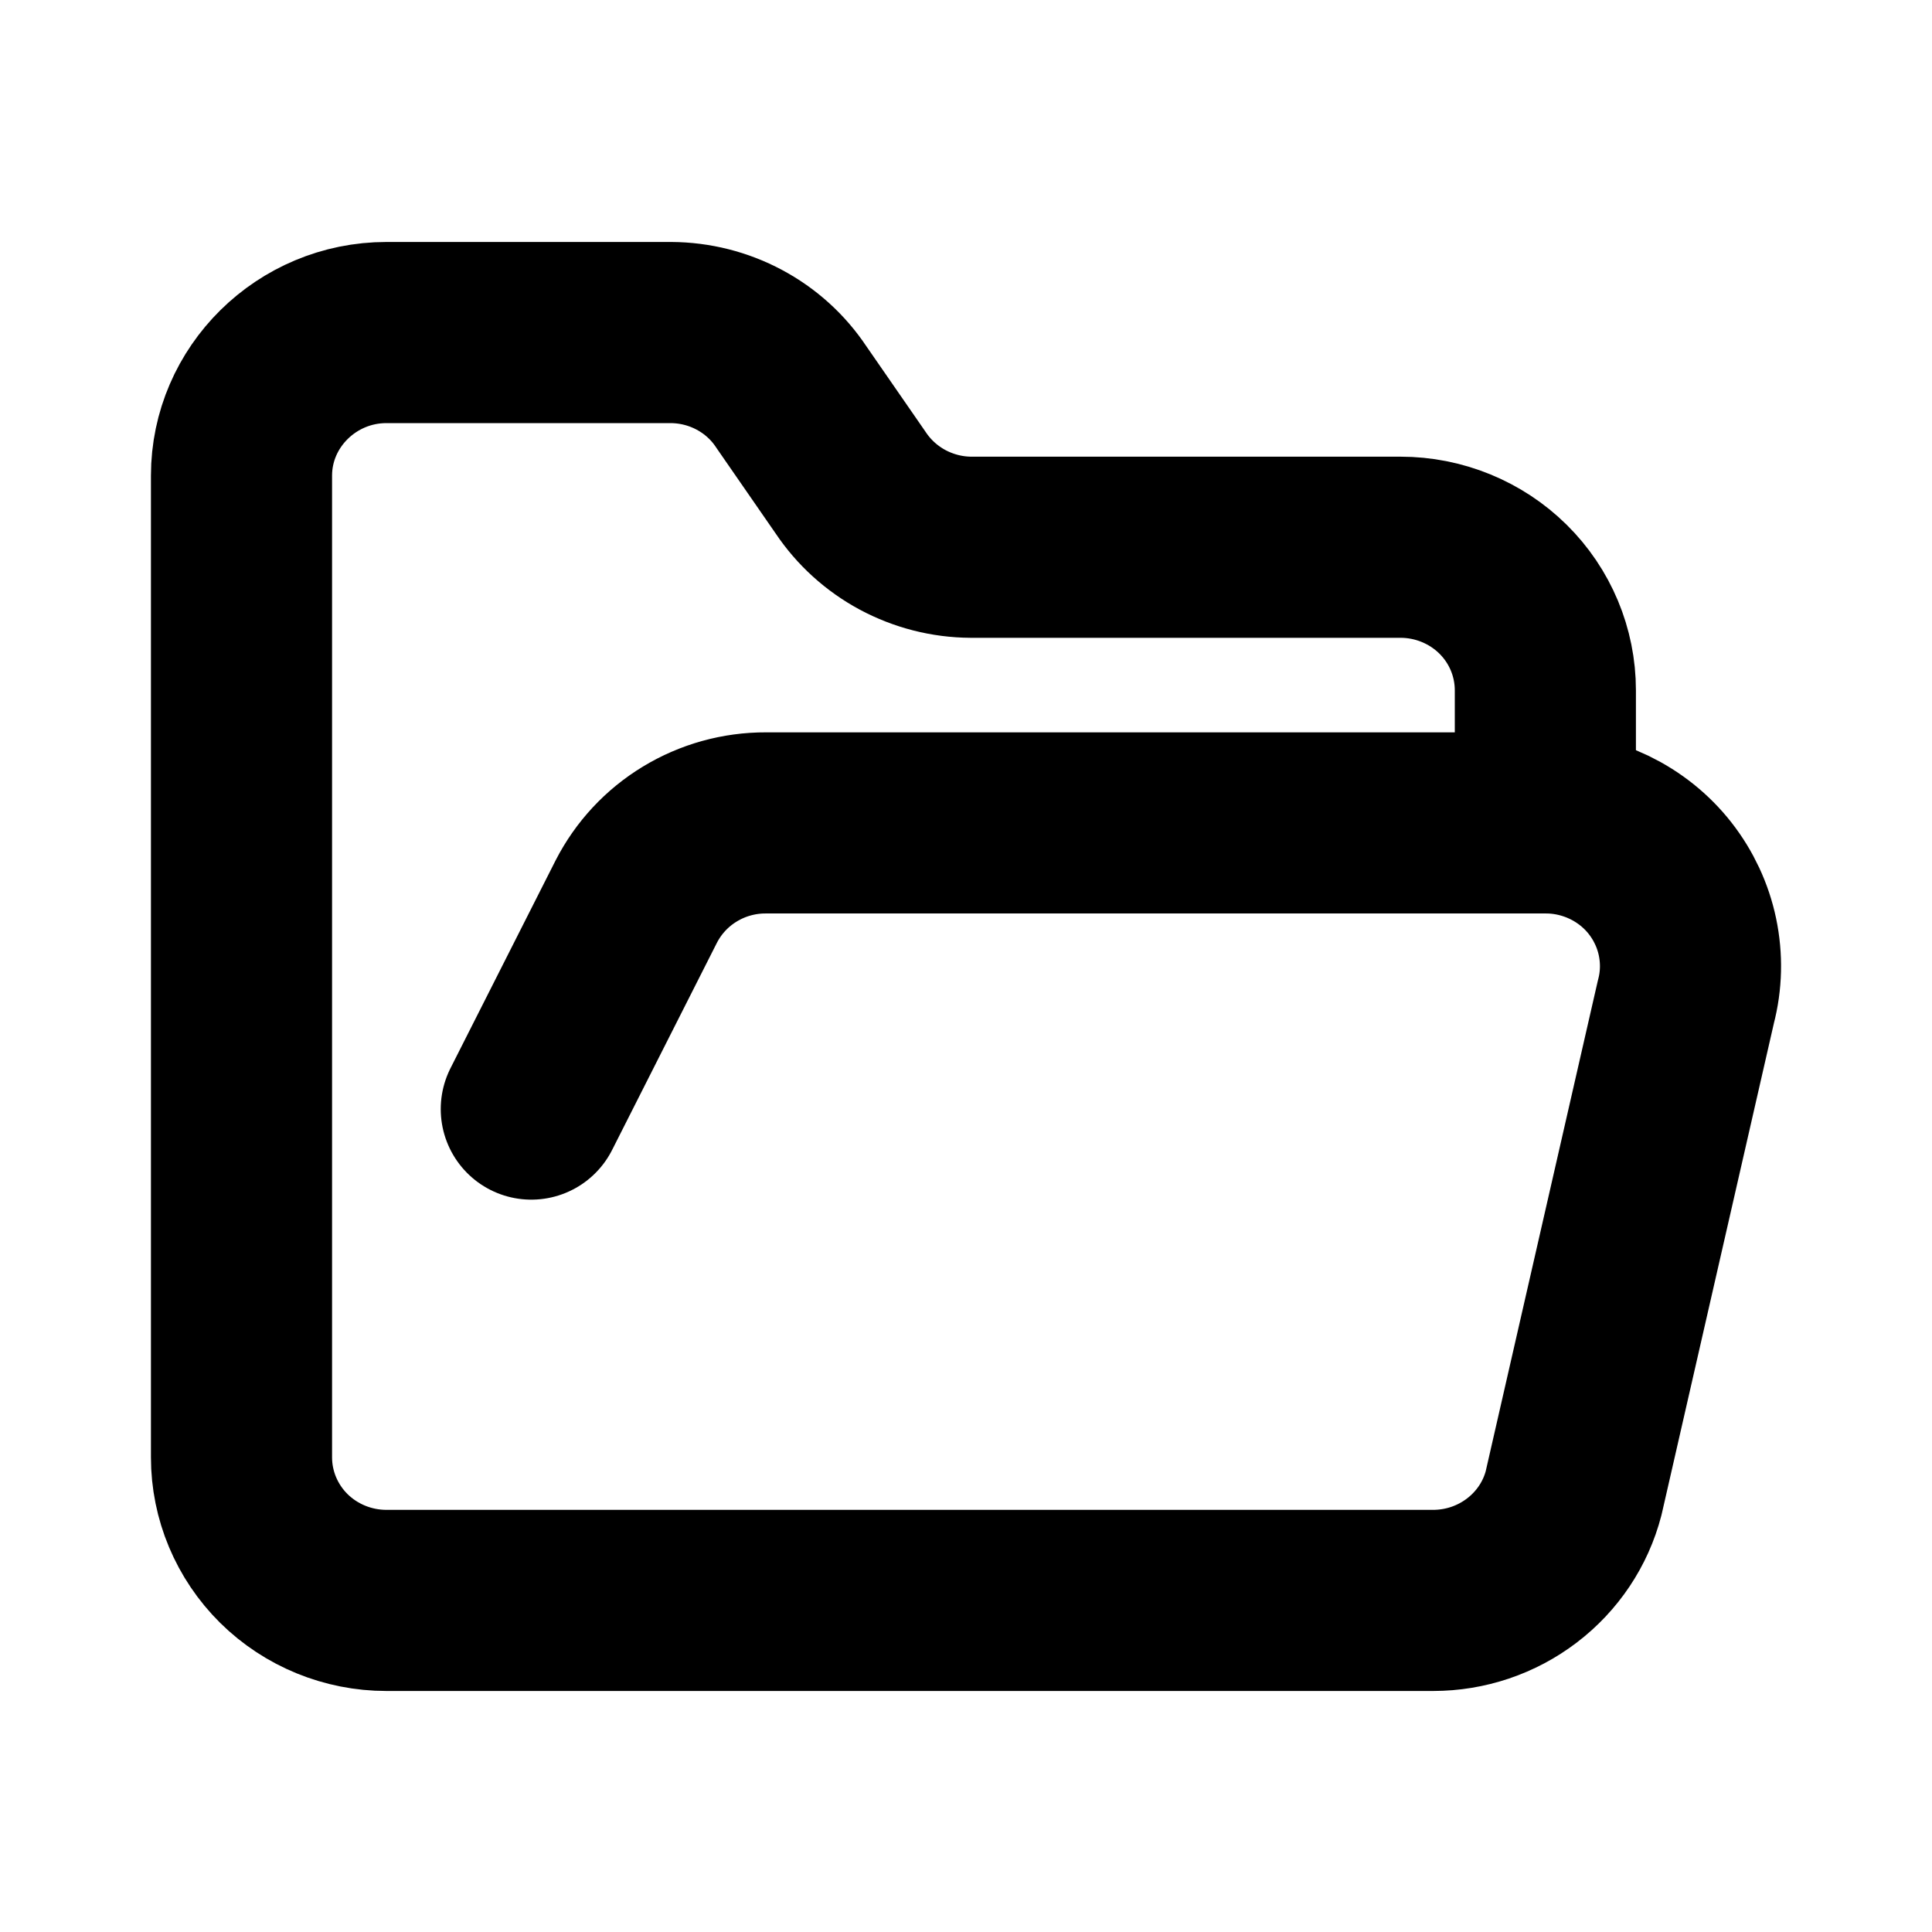
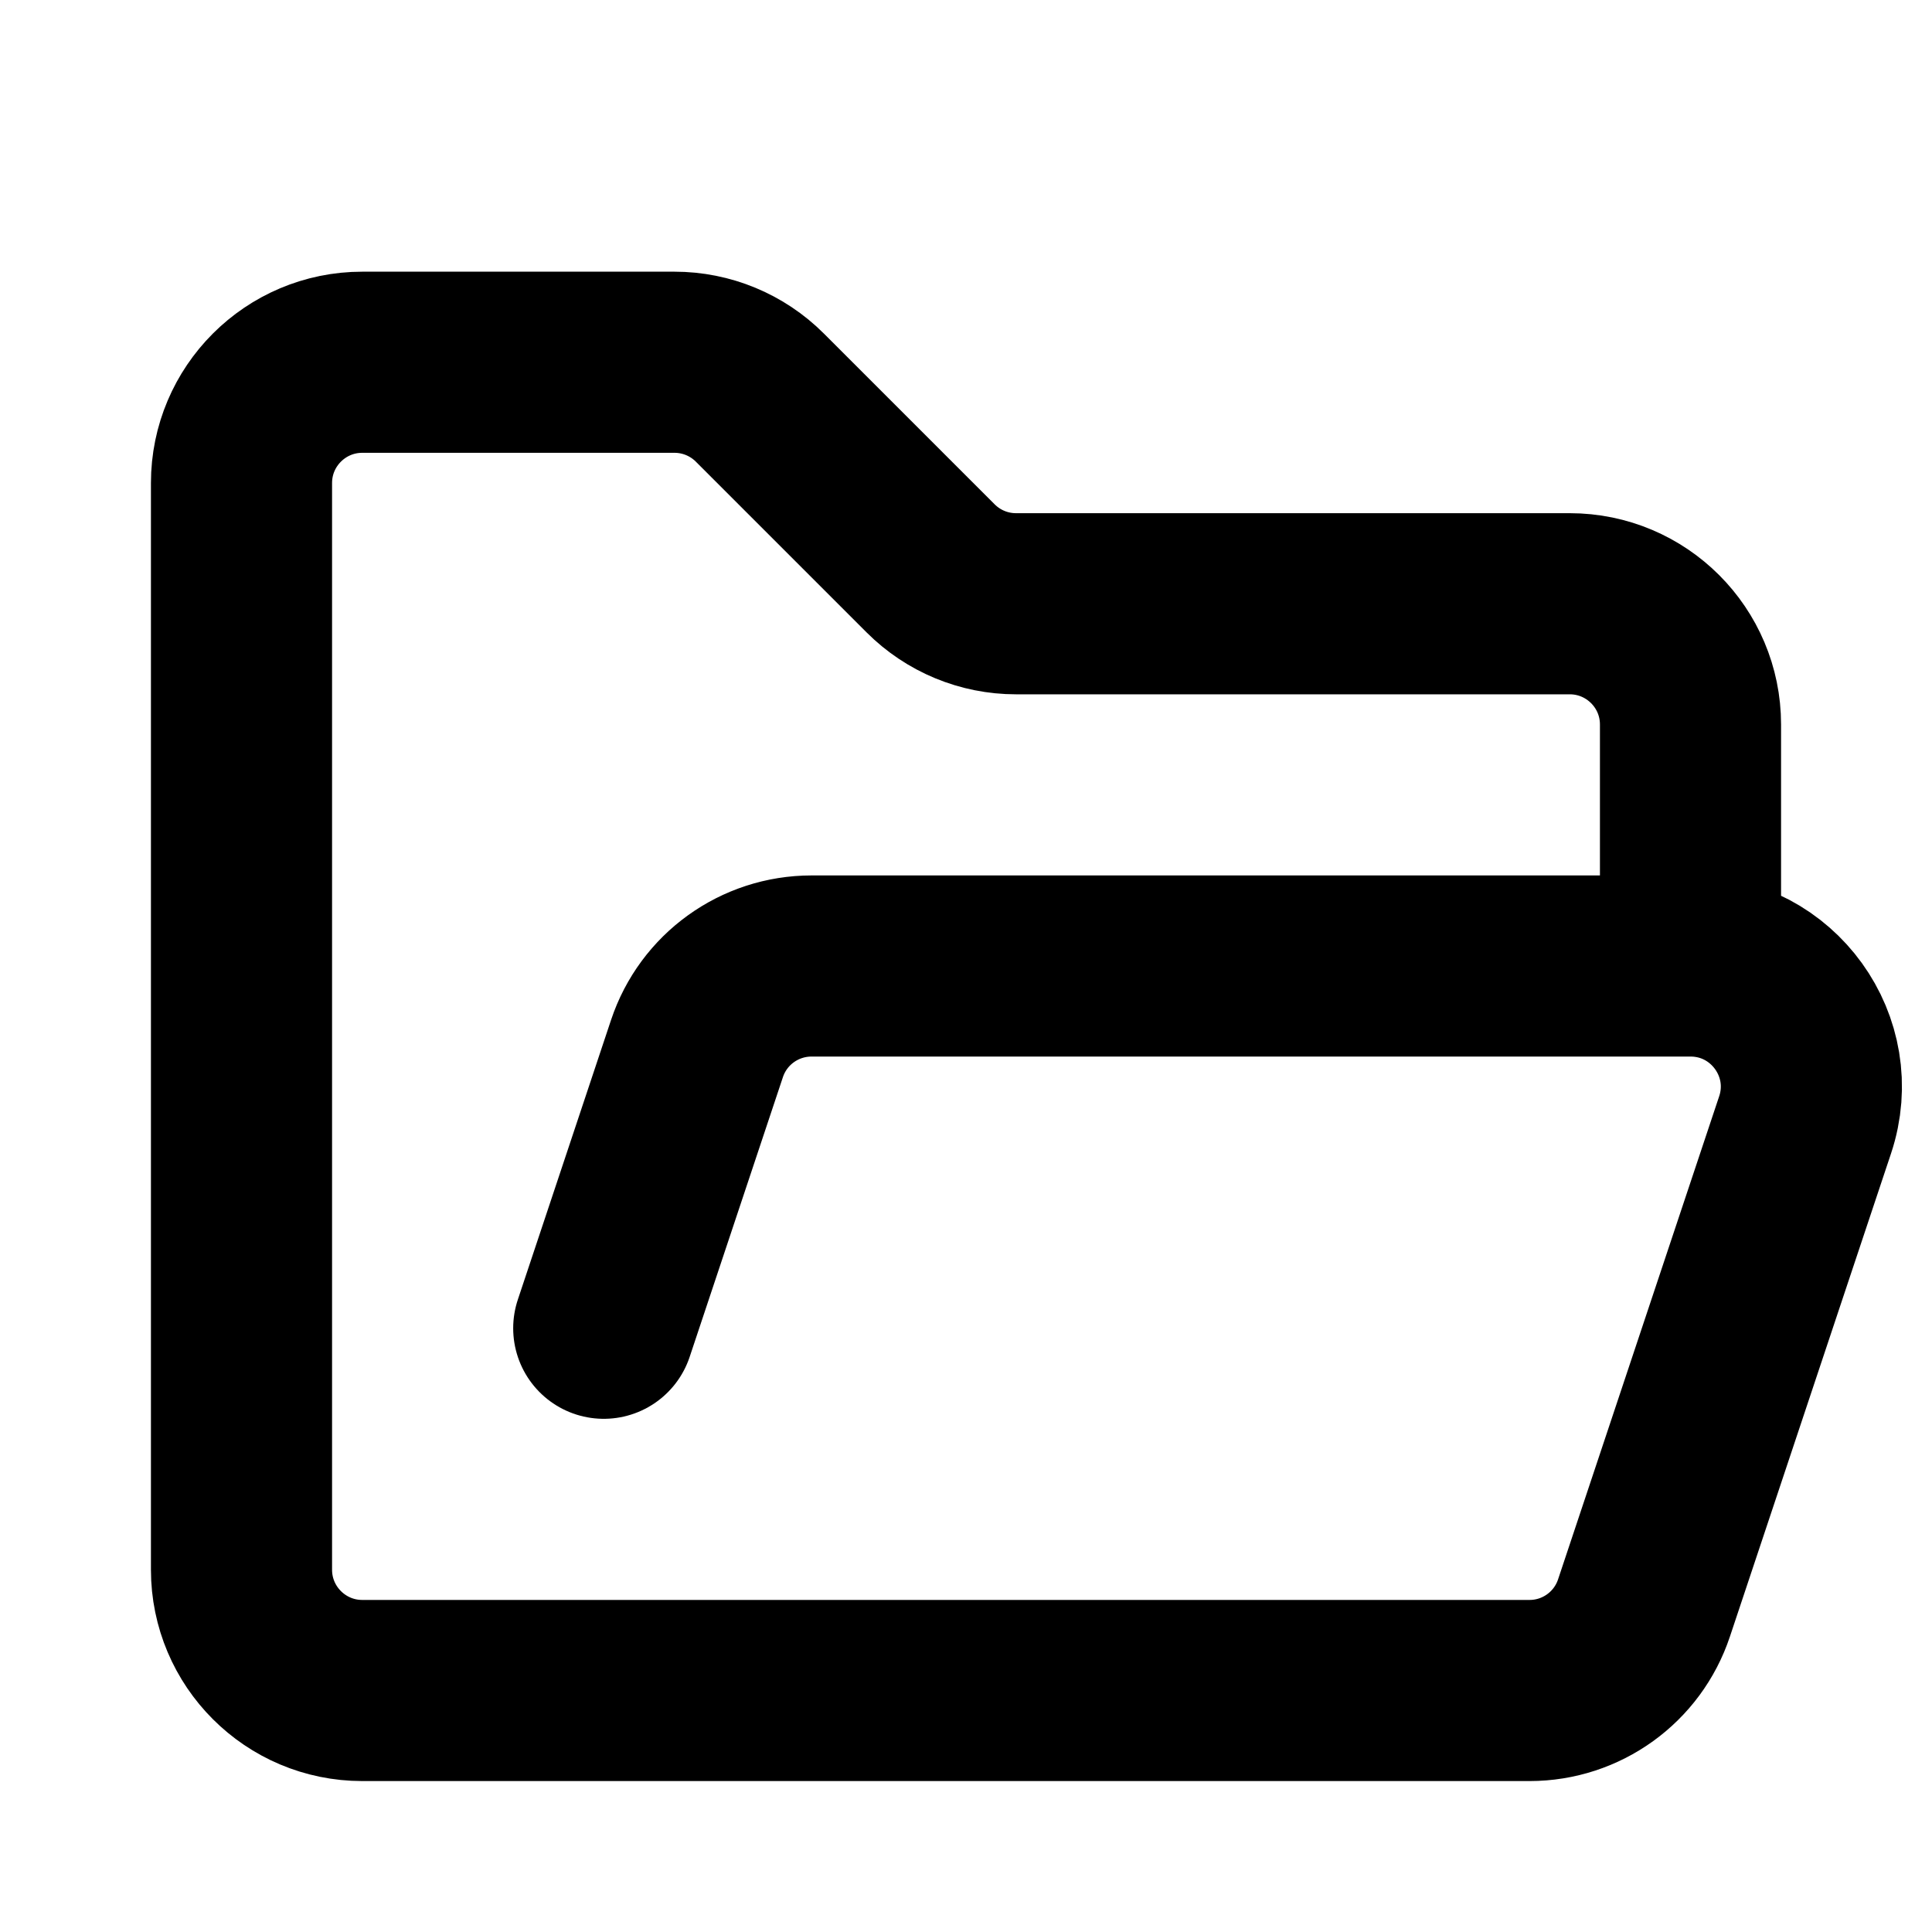
<svg xmlns="http://www.w3.org/2000/svg" width="16" height="16" viewBox="0 0 16 16" fill="none">
-   <path d="M4.4 9.185L5.269 7.467C5.37 7.27 5.523 7.105 5.713 6.99C5.902 6.875 6.121 6.814 6.343 6.815H12.798M12.798 6.815C12.981 6.814 13.162 6.856 13.327 6.935C13.492 7.015 13.636 7.13 13.748 7.273C13.86 7.416 13.938 7.583 13.975 7.76C14.012 7.938 14.008 8.121 13.962 8.296L13.032 12.365C12.966 12.62 12.815 12.845 12.604 13.006C12.393 13.167 12.135 13.254 11.868 13.254H3.2C2.882 13.254 2.576 13.129 2.351 12.907C2.126 12.684 2 12.383 2 12.069V3.939C2 3.287 2.54 2.754 3.2 2.754H5.557C5.755 2.755 5.949 2.804 6.123 2.897C6.297 2.99 6.445 3.124 6.553 3.287L7.045 3.998C7.154 4.161 7.302 4.295 7.475 4.388C7.649 4.481 7.843 4.531 8.041 4.532H11.598C11.916 4.532 12.222 4.657 12.447 4.879C12.672 5.101 12.798 5.403 12.798 5.717V6.815Z" stroke="black" stroke-width="1.5" stroke-linecap="round" stroke-linejoin="round" />
+   <path d="M14 8V6C14 5.448 13.552 5 13 5H8.414C8.149 5 7.895 4.895 7.707 4.707L6.293 3.293C6.105 3.105 5.851 3 5.586 3H3C2.448 3 2 3.448 2 4V13C2 13.552 2.448 14 3 14H12.667C13.097 14 13.479 13.725 13.615 13.316L14.949 9.316C15.165 8.669 14.683 8 14 8ZM14 8H12H6.721C6.29 8 5.908 8.275 5.772 8.684L5 11" stroke="black" stroke-width="1.5" stroke-linecap="round" stroke-linejoin="round" />
</svg>
